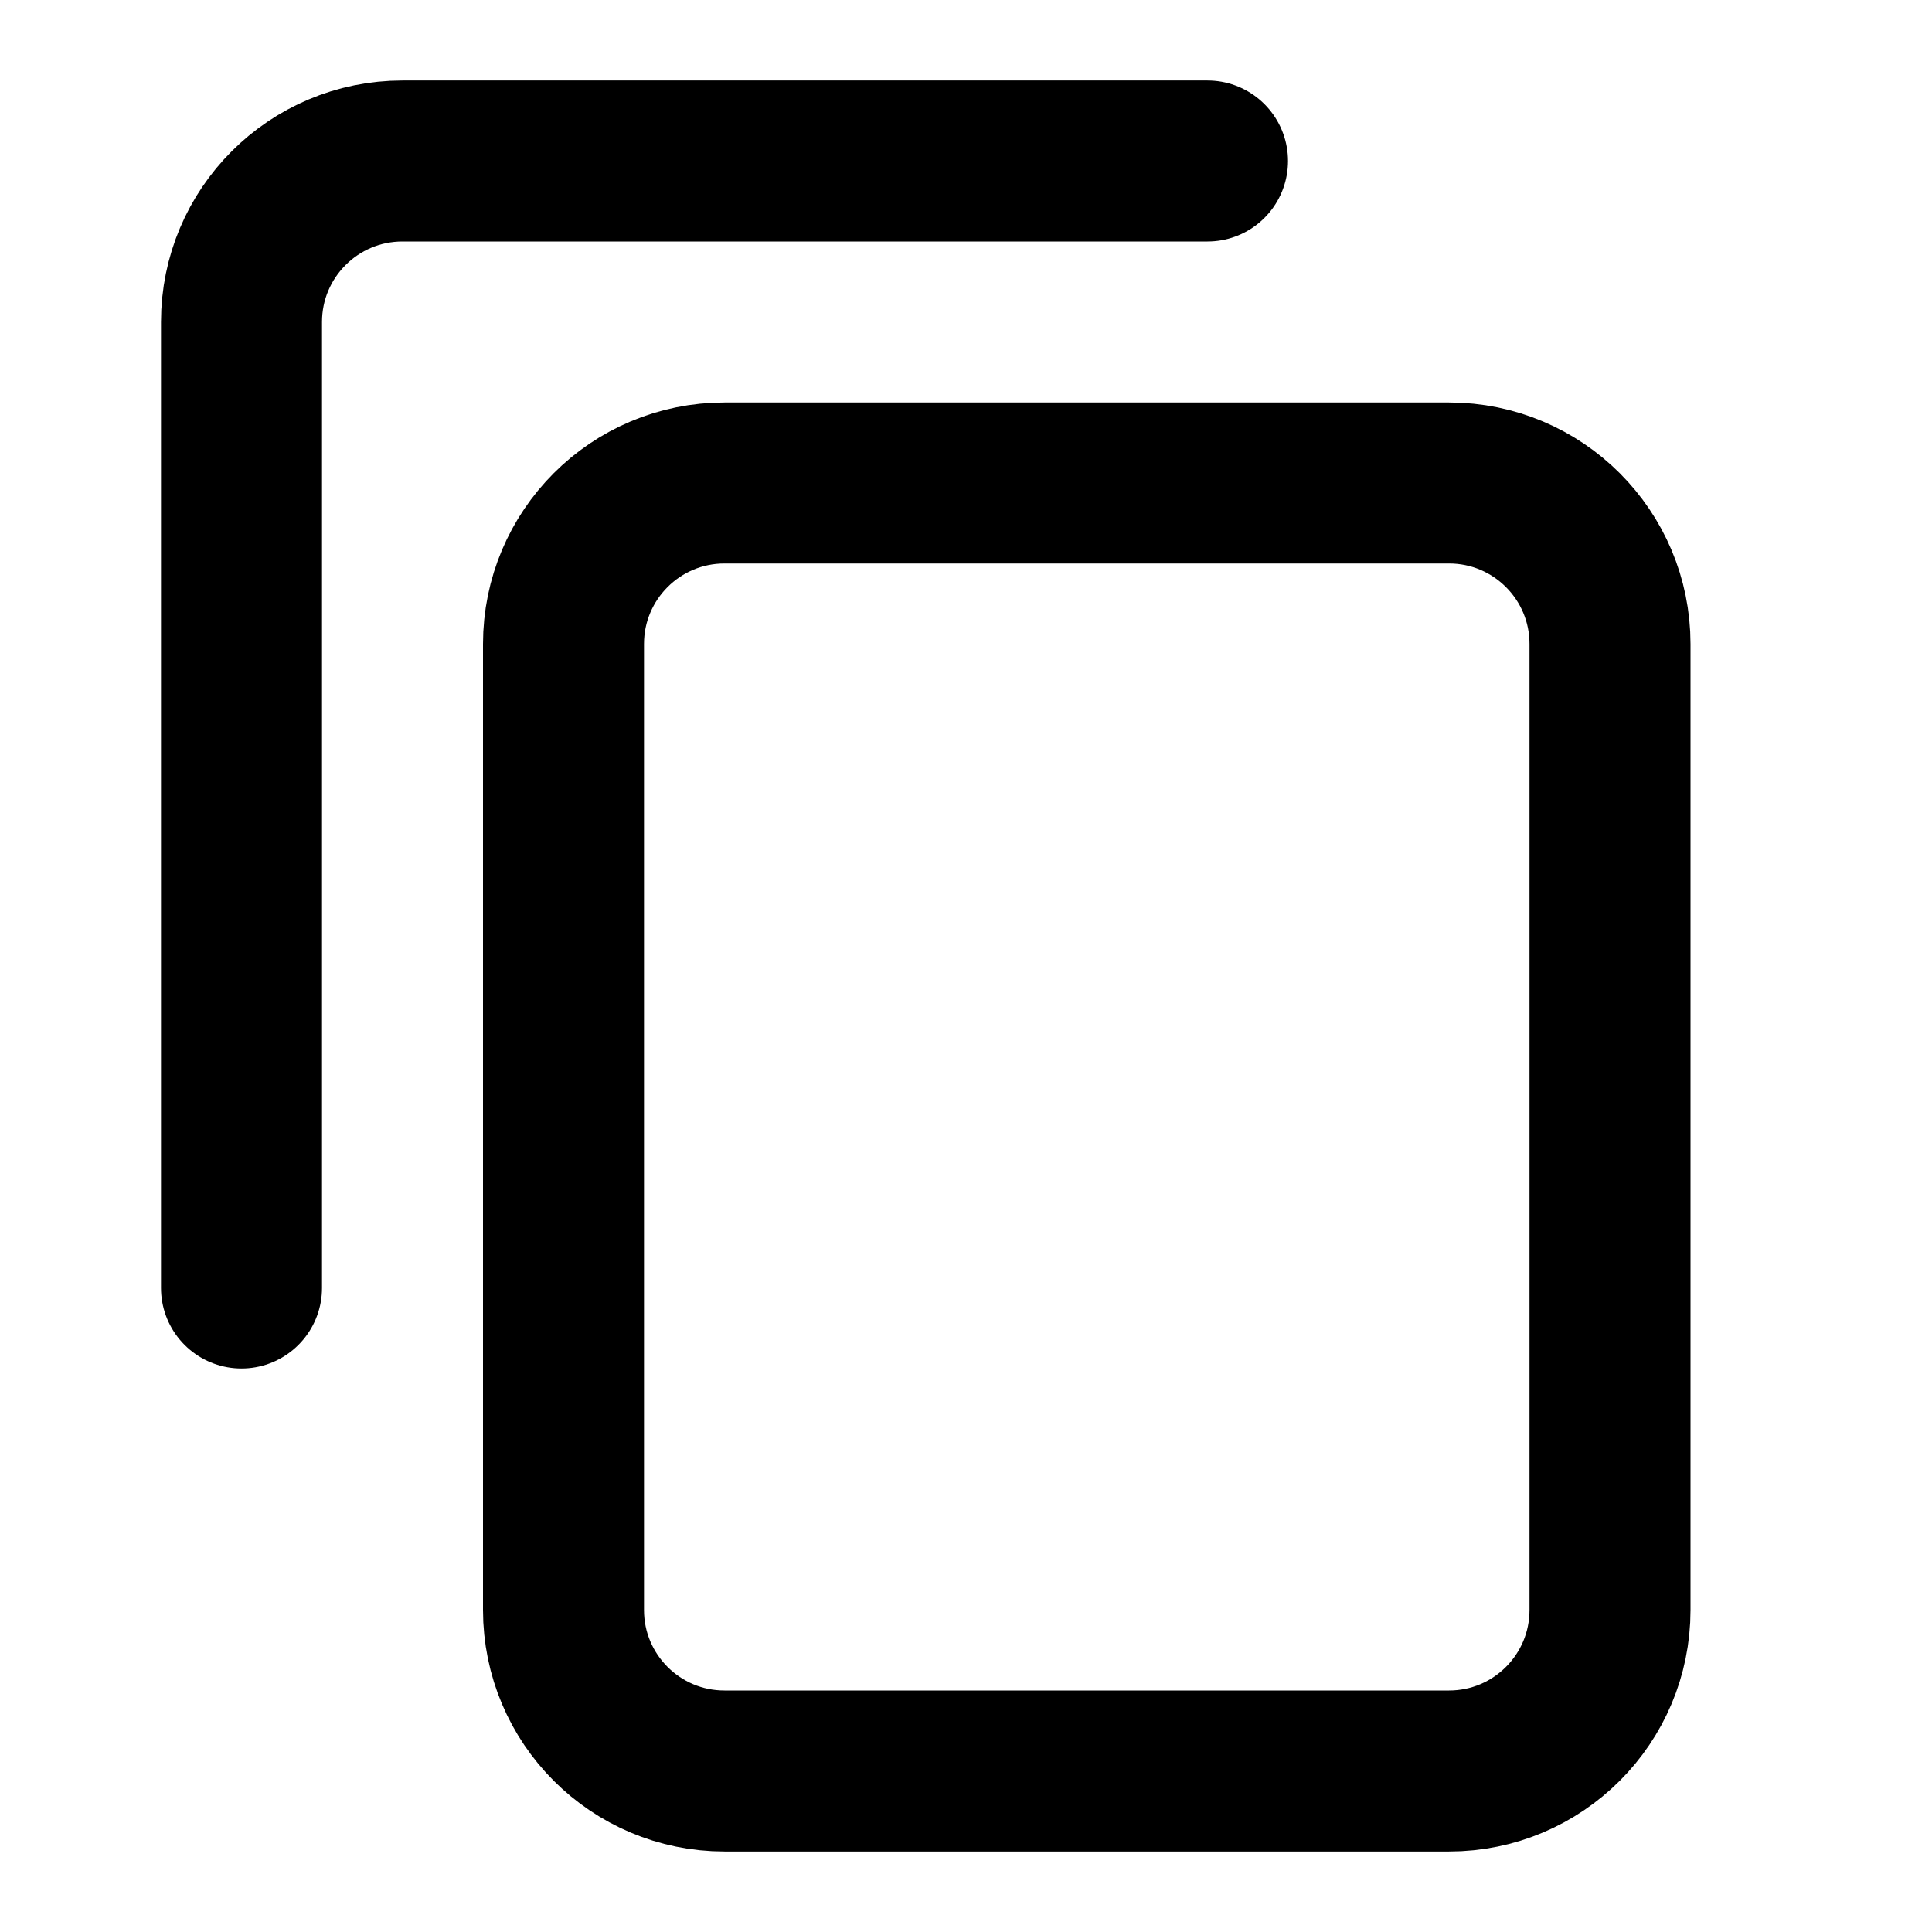
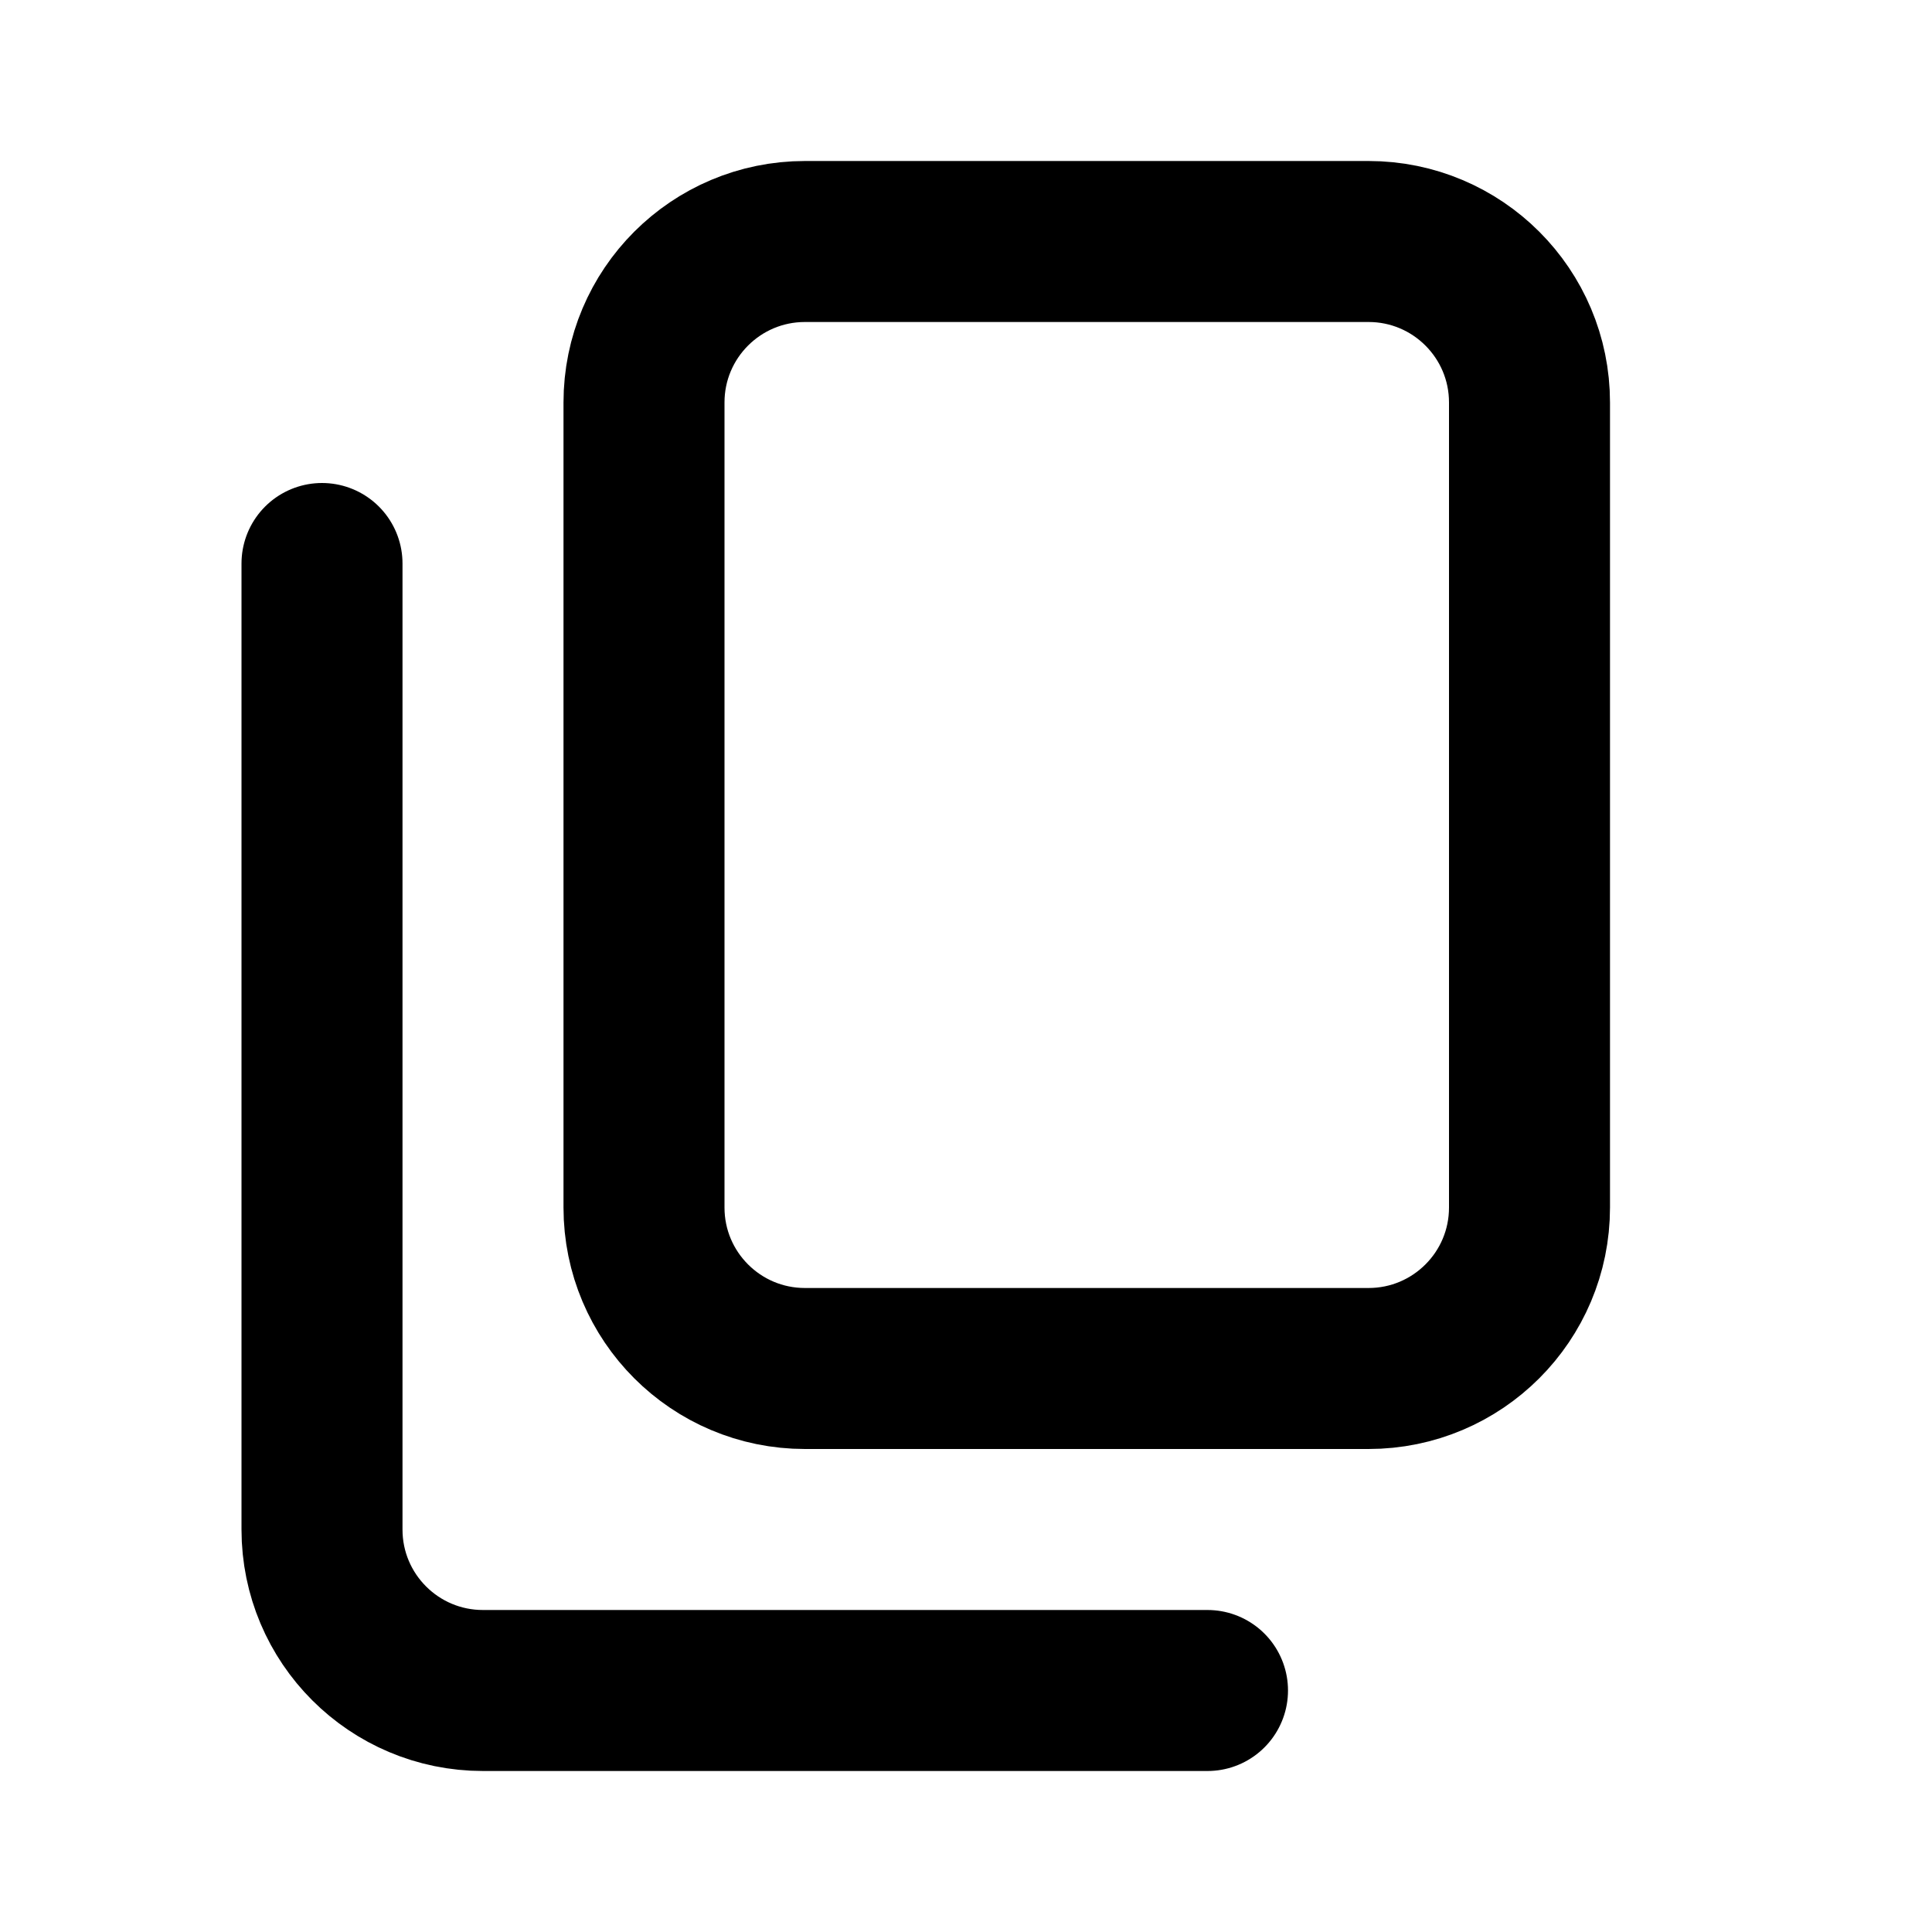
<svg xmlns="http://www.w3.org/2000/svg" width="24" height="24" viewBox="0 0 24 24" fill="none">
-   <path d="M3 16V4C3 2.895 3.895 2 5 2H15M9 22H18C19.105 22 20 21.105 20 20V8C20 6.895 19.105 6 18 6H9C7.895 6 7 6.895 7 8V20C7 21.105 7.895 22 9 22Z" stroke="black" stroke-width="2" stroke-linecap="round" stroke-linejoin="round" />
+   <path d="M4 7V19C4 20.105 4.895 21 6 21H15M10 17H17C18.105 17 19 16.105 19 15V5C19 3.895 18.105 3 17 3H10C8.895 3 8 3.895 8 5V15C8 16.105 8.895 17 10 17Z" stroke="black" stroke-width="2" stroke-linecap="round" stroke-linejoin="round" />
</svg>
